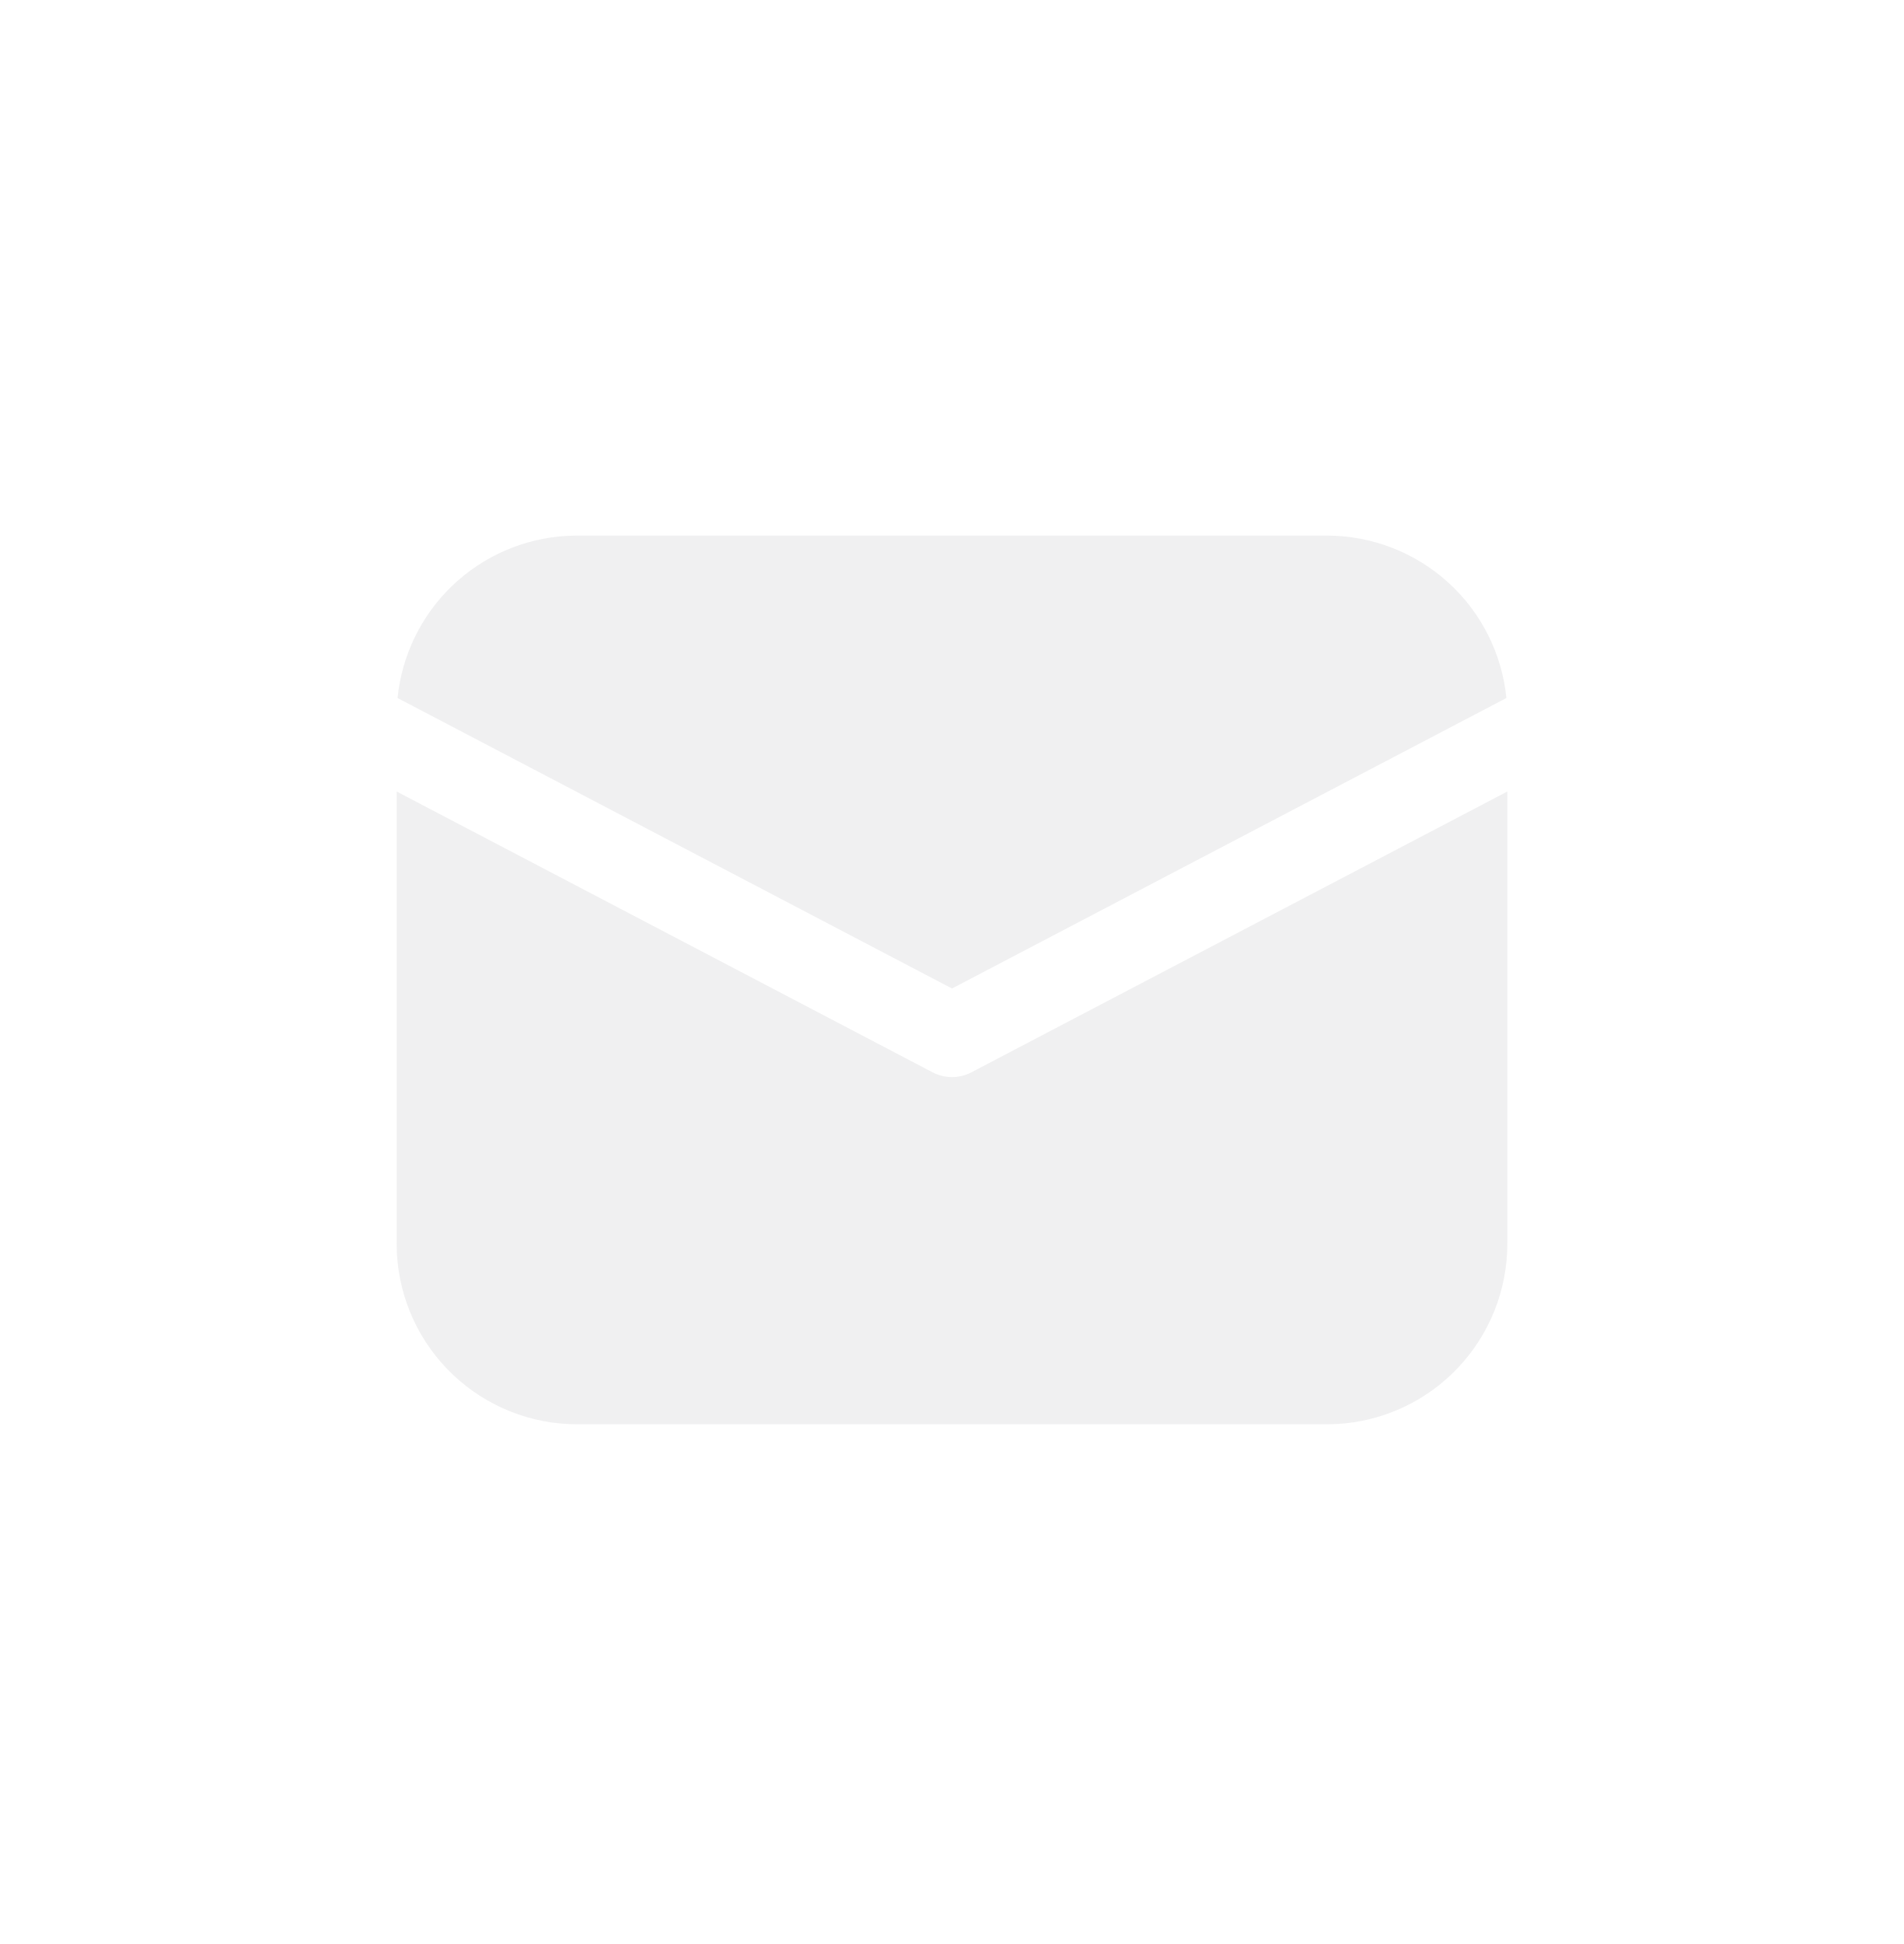
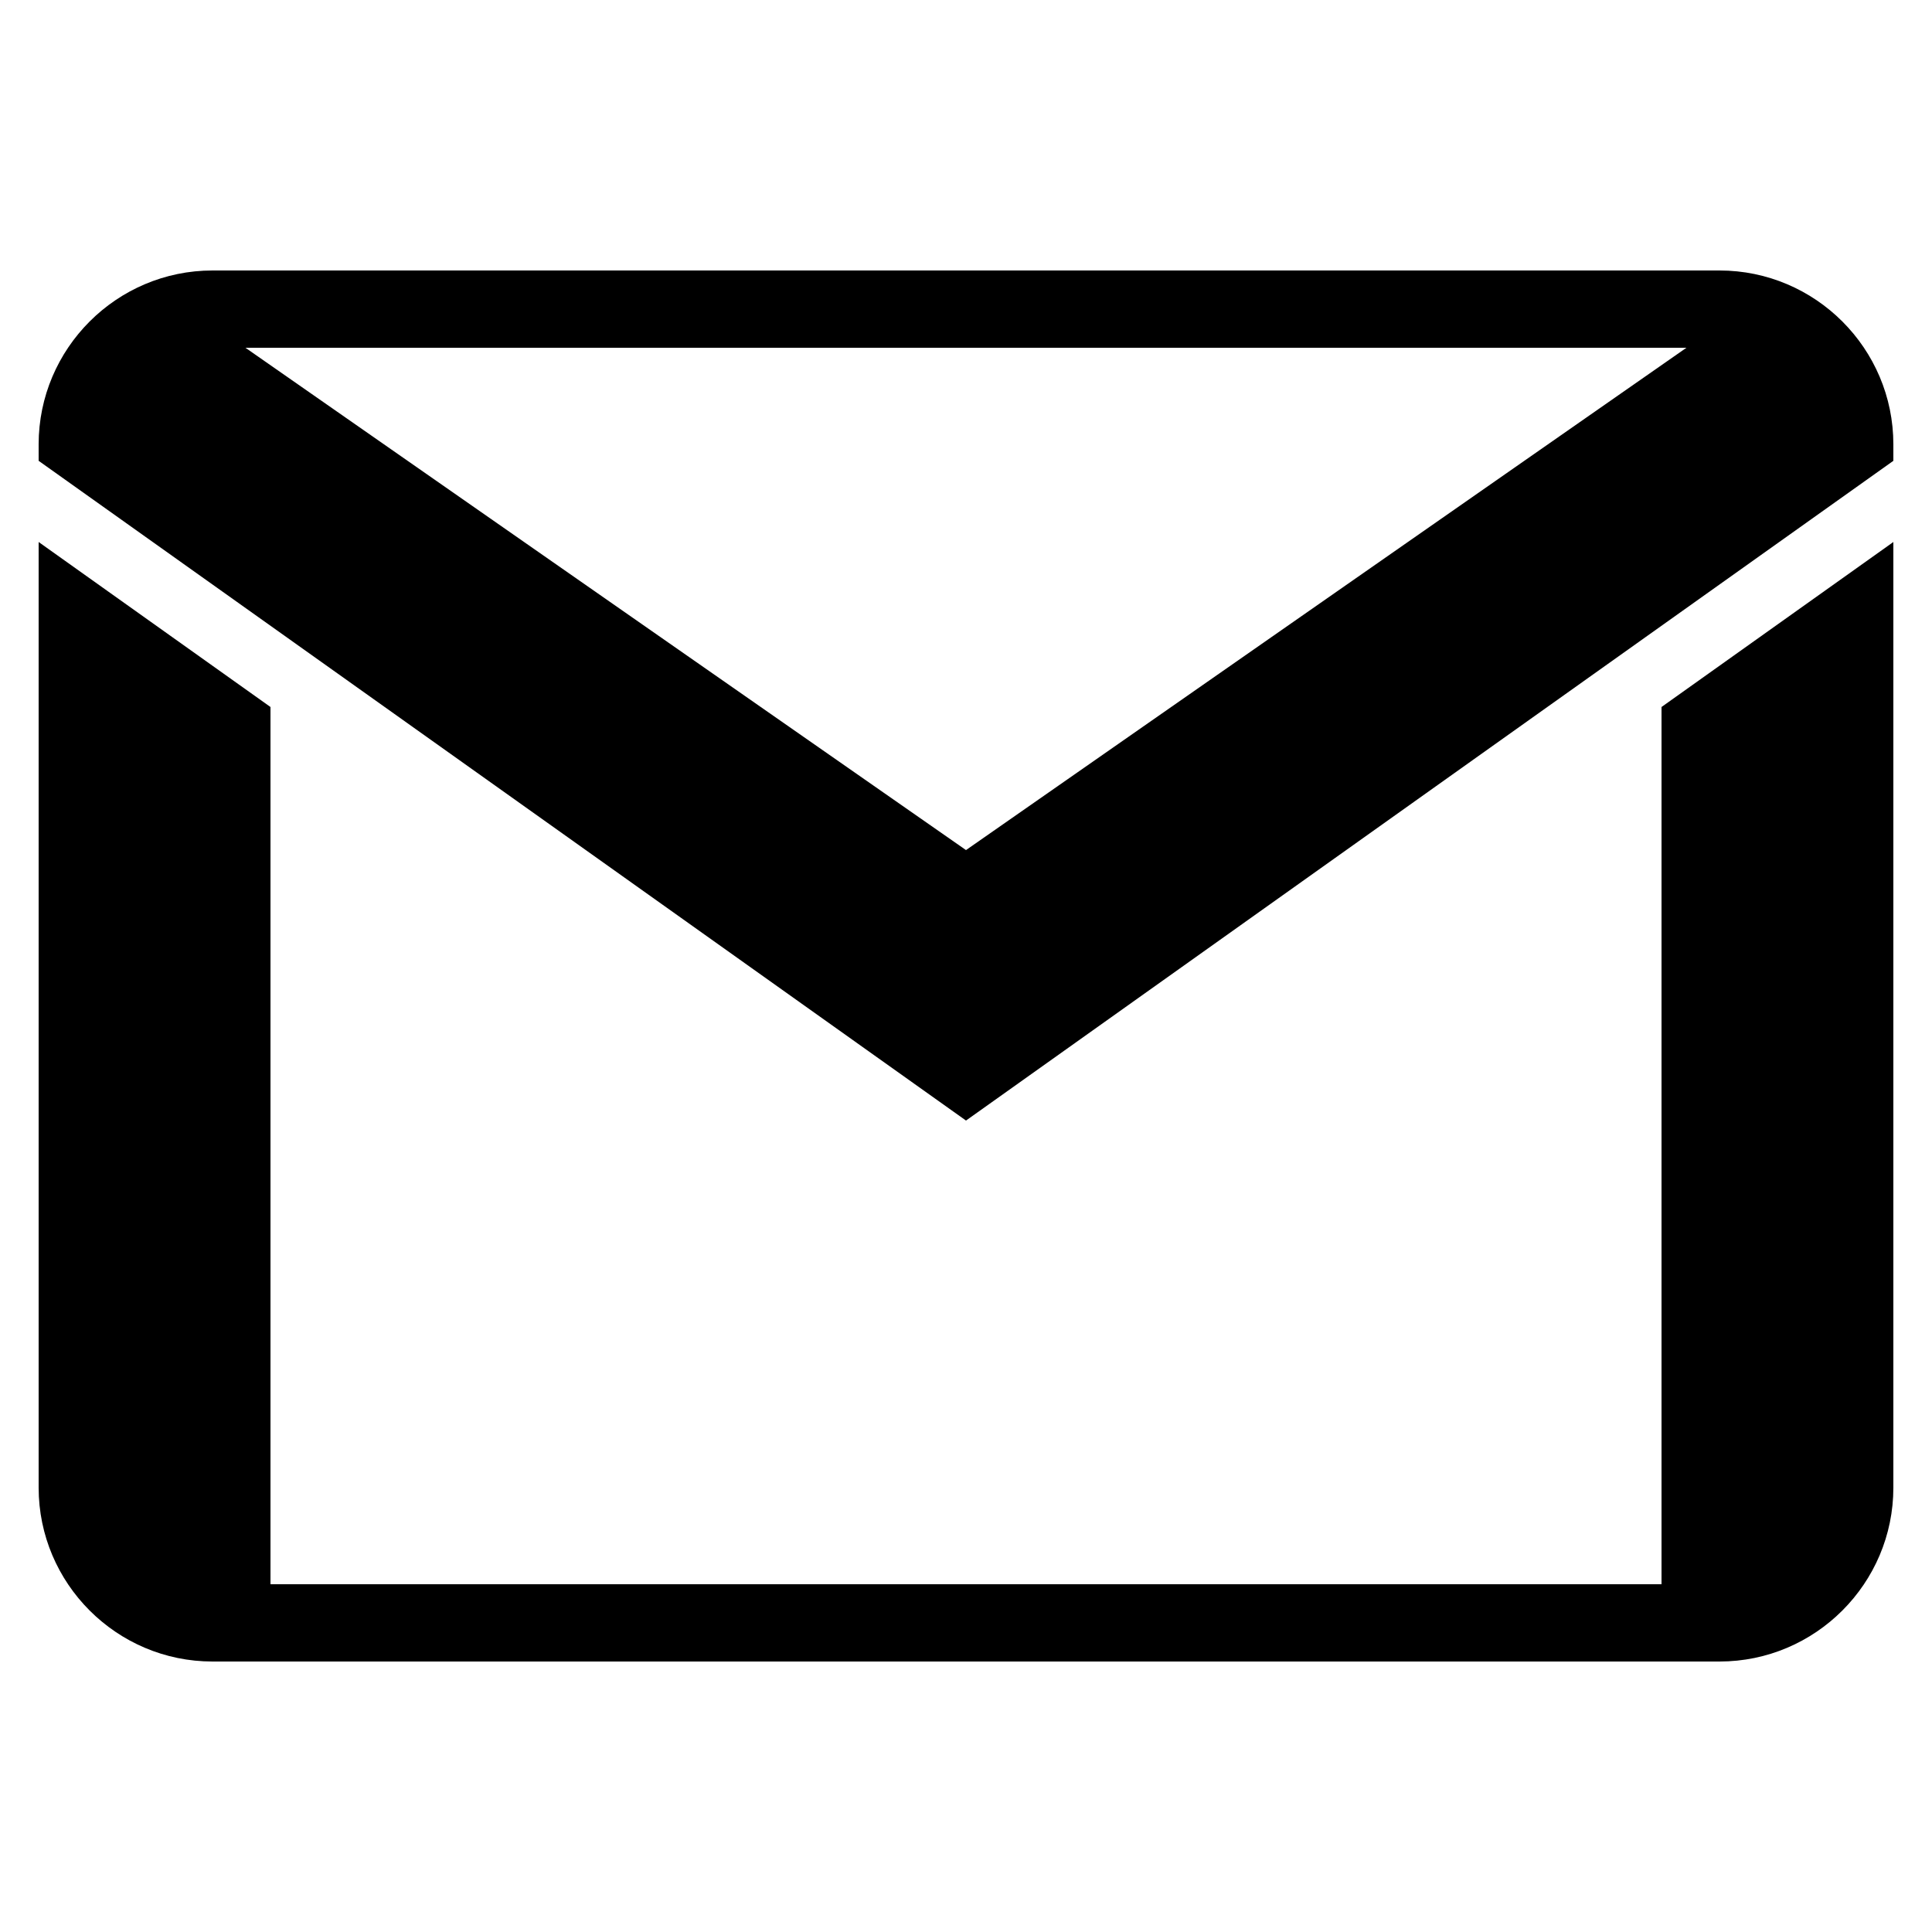
- <svg xmlns="http://www.w3.org/2000/svg" width="48" height="49" viewBox="0 0 48 49" fill="none">
-   <path d="M38 19.951V31.35C38 32.512 37.555 33.63 36.757 34.475C35.959 35.32 34.868 35.827 33.708 35.893L33.45 35.9H14.55C13.388 35.9 12.27 35.455 11.425 34.657C10.58 33.859 10.073 32.768 10.007 31.608L10 31.35V19.951L23.513 27.03C23.663 27.108 23.83 27.149 24 27.149C24.17 27.149 24.337 27.108 24.487 27.03L38 19.951Z" fill="#E3E4E6" fill-opacity="0.55" />
-   <path d="M14.55 13.5H33.45C34.578 13.5 35.665 13.919 36.502 14.675C37.339 15.431 37.864 16.471 37.977 17.594L24 24.916L10.022 17.594C10.131 16.516 10.62 15.512 11.402 14.763C12.184 14.014 13.208 13.569 14.29 13.507L14.55 13.5H33.45H14.55Z" fill="#E3E4E6" fill-opacity="0.55" />
+ <svg xmlns="http://www.w3.org/2000/svg" viewBox="0 0 50 50" width="50px" height="50px">
+   <path d="M 5.5 7 C 3.02 7 1 9.02 1 11.5 L 1 11.926 L 25 29 L 49 11.926 L 49 11.5 C 49 9.02 46.98 7 44.5 7 Z M 6.352 9 L 43.645 9 L 25 22 Z M 1 14.027 L 1 38.5 C 1 40.98 3.02 43 5.5 43 L 44.5 43 C 46.98 43 49 40.98 49 38.5 L 49 14.027 L 43 18.297 L 43 41 L 7 41 L 7 18.297 Z" />
</svg>
